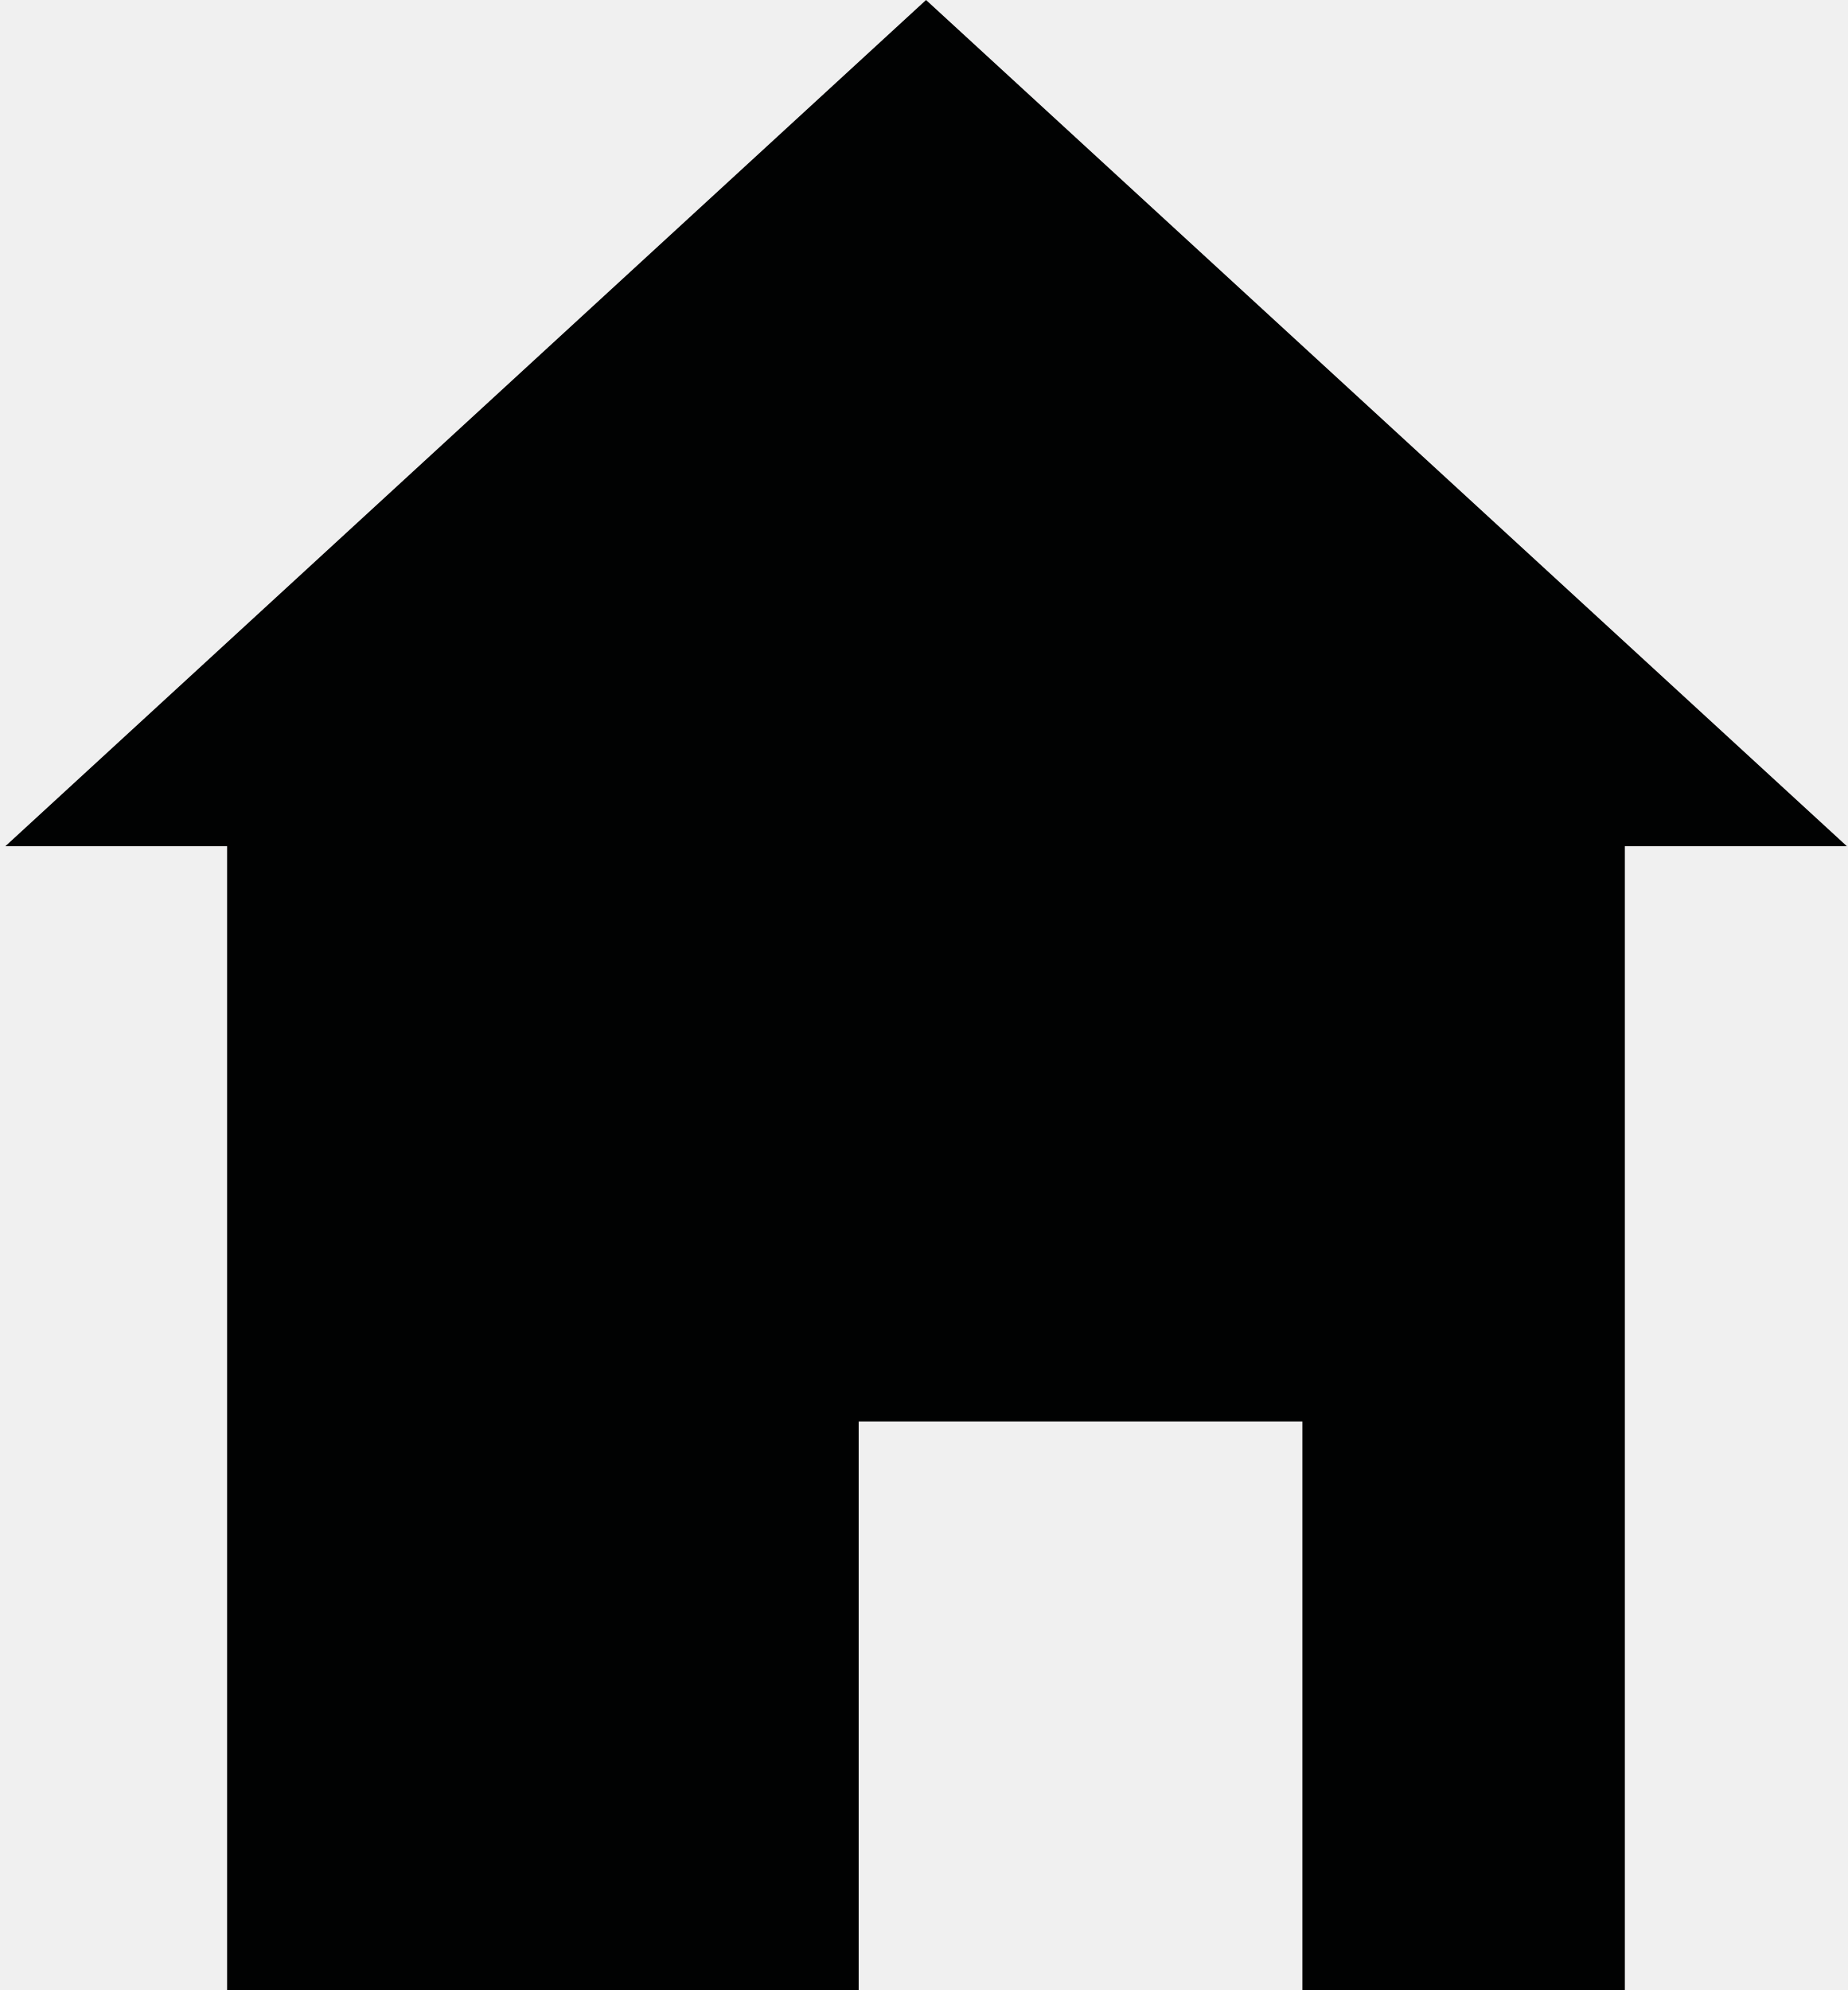
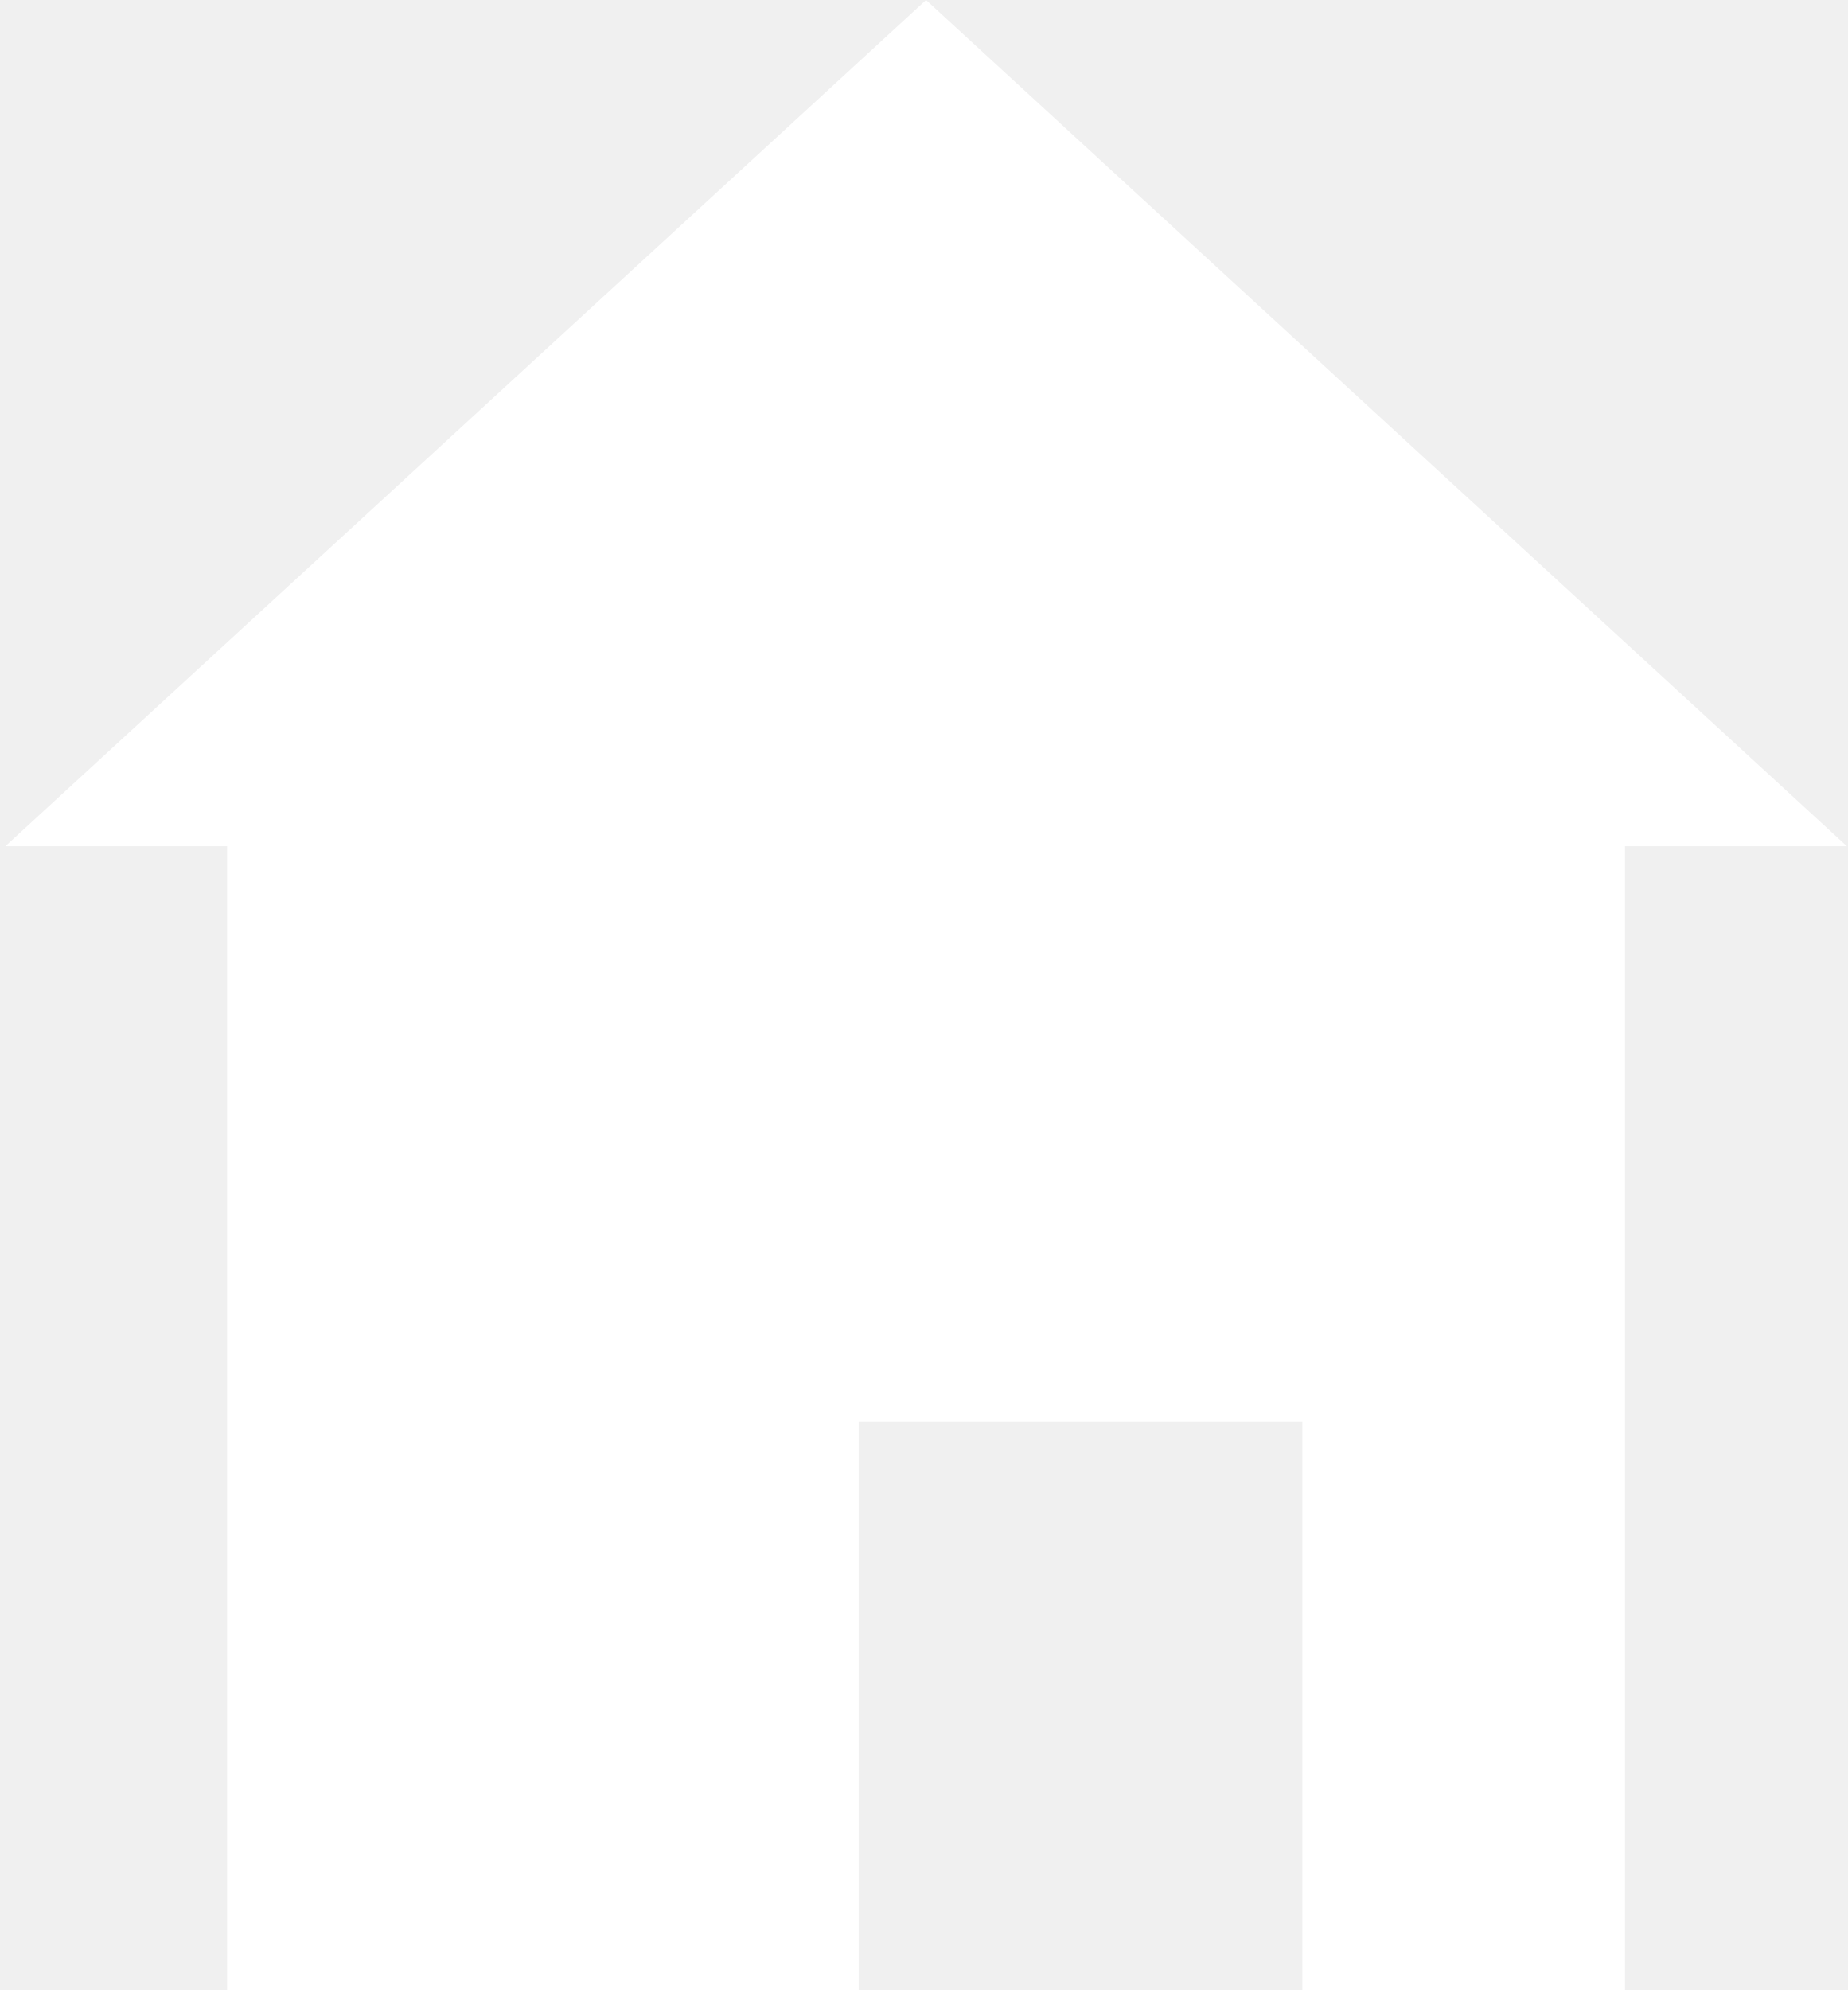
<svg xmlns="http://www.w3.org/2000/svg" version="1.1" id="Layer_1" x="0px" y="0px" width="13px" height="14px" viewBox="0 0 13 14" enable-background="new 0 0 13 14" xml:space="preserve">
-   <polygon fill="#010202" points="6.516,0 0.038,5.953 1.598,5.953 1.598,14 6.042,14 6.042,10 9.164,10 9.164,14 11.433,14   11.433,5.953 12.995,5.953 " />
+   <polygon fill="#FFFFFF" points="6.516,0 0.038,5.953 1.598,5.953 1.598,14 6.042,14 6.042,10 9.164,10 9.164,14 11.434,14   11.434,5.953 12.995,5.953 " />
</svg>
